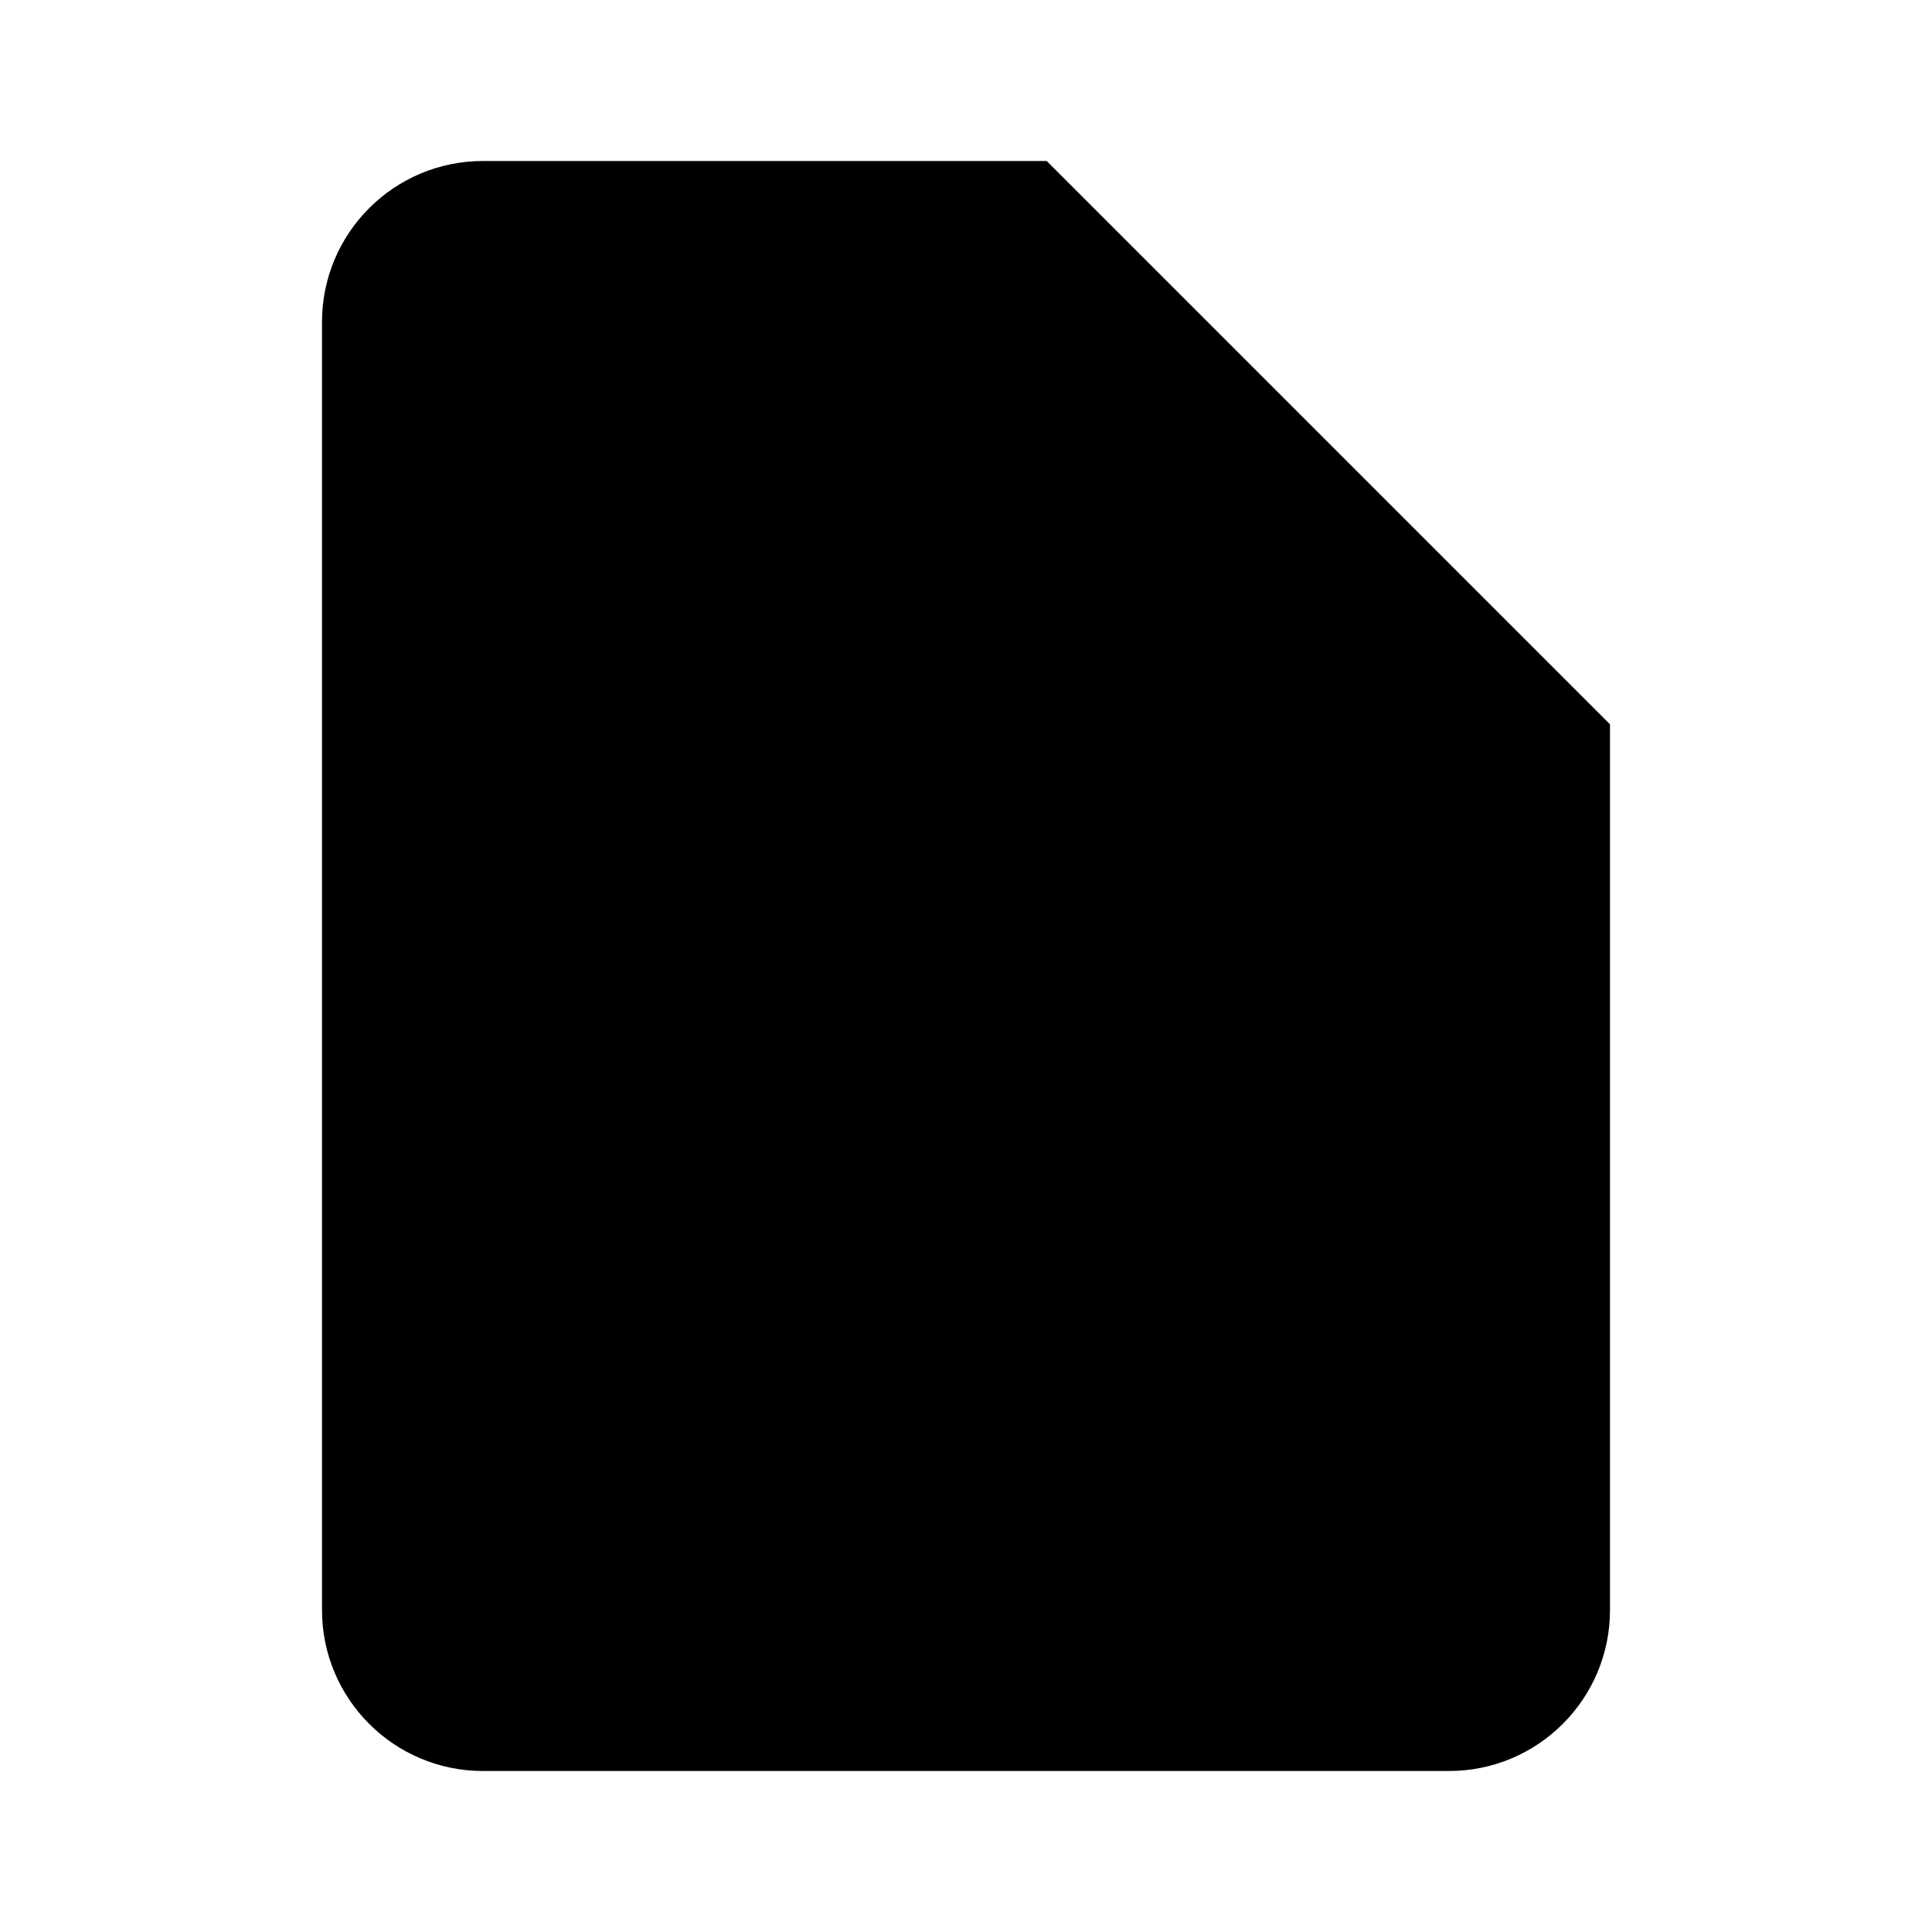
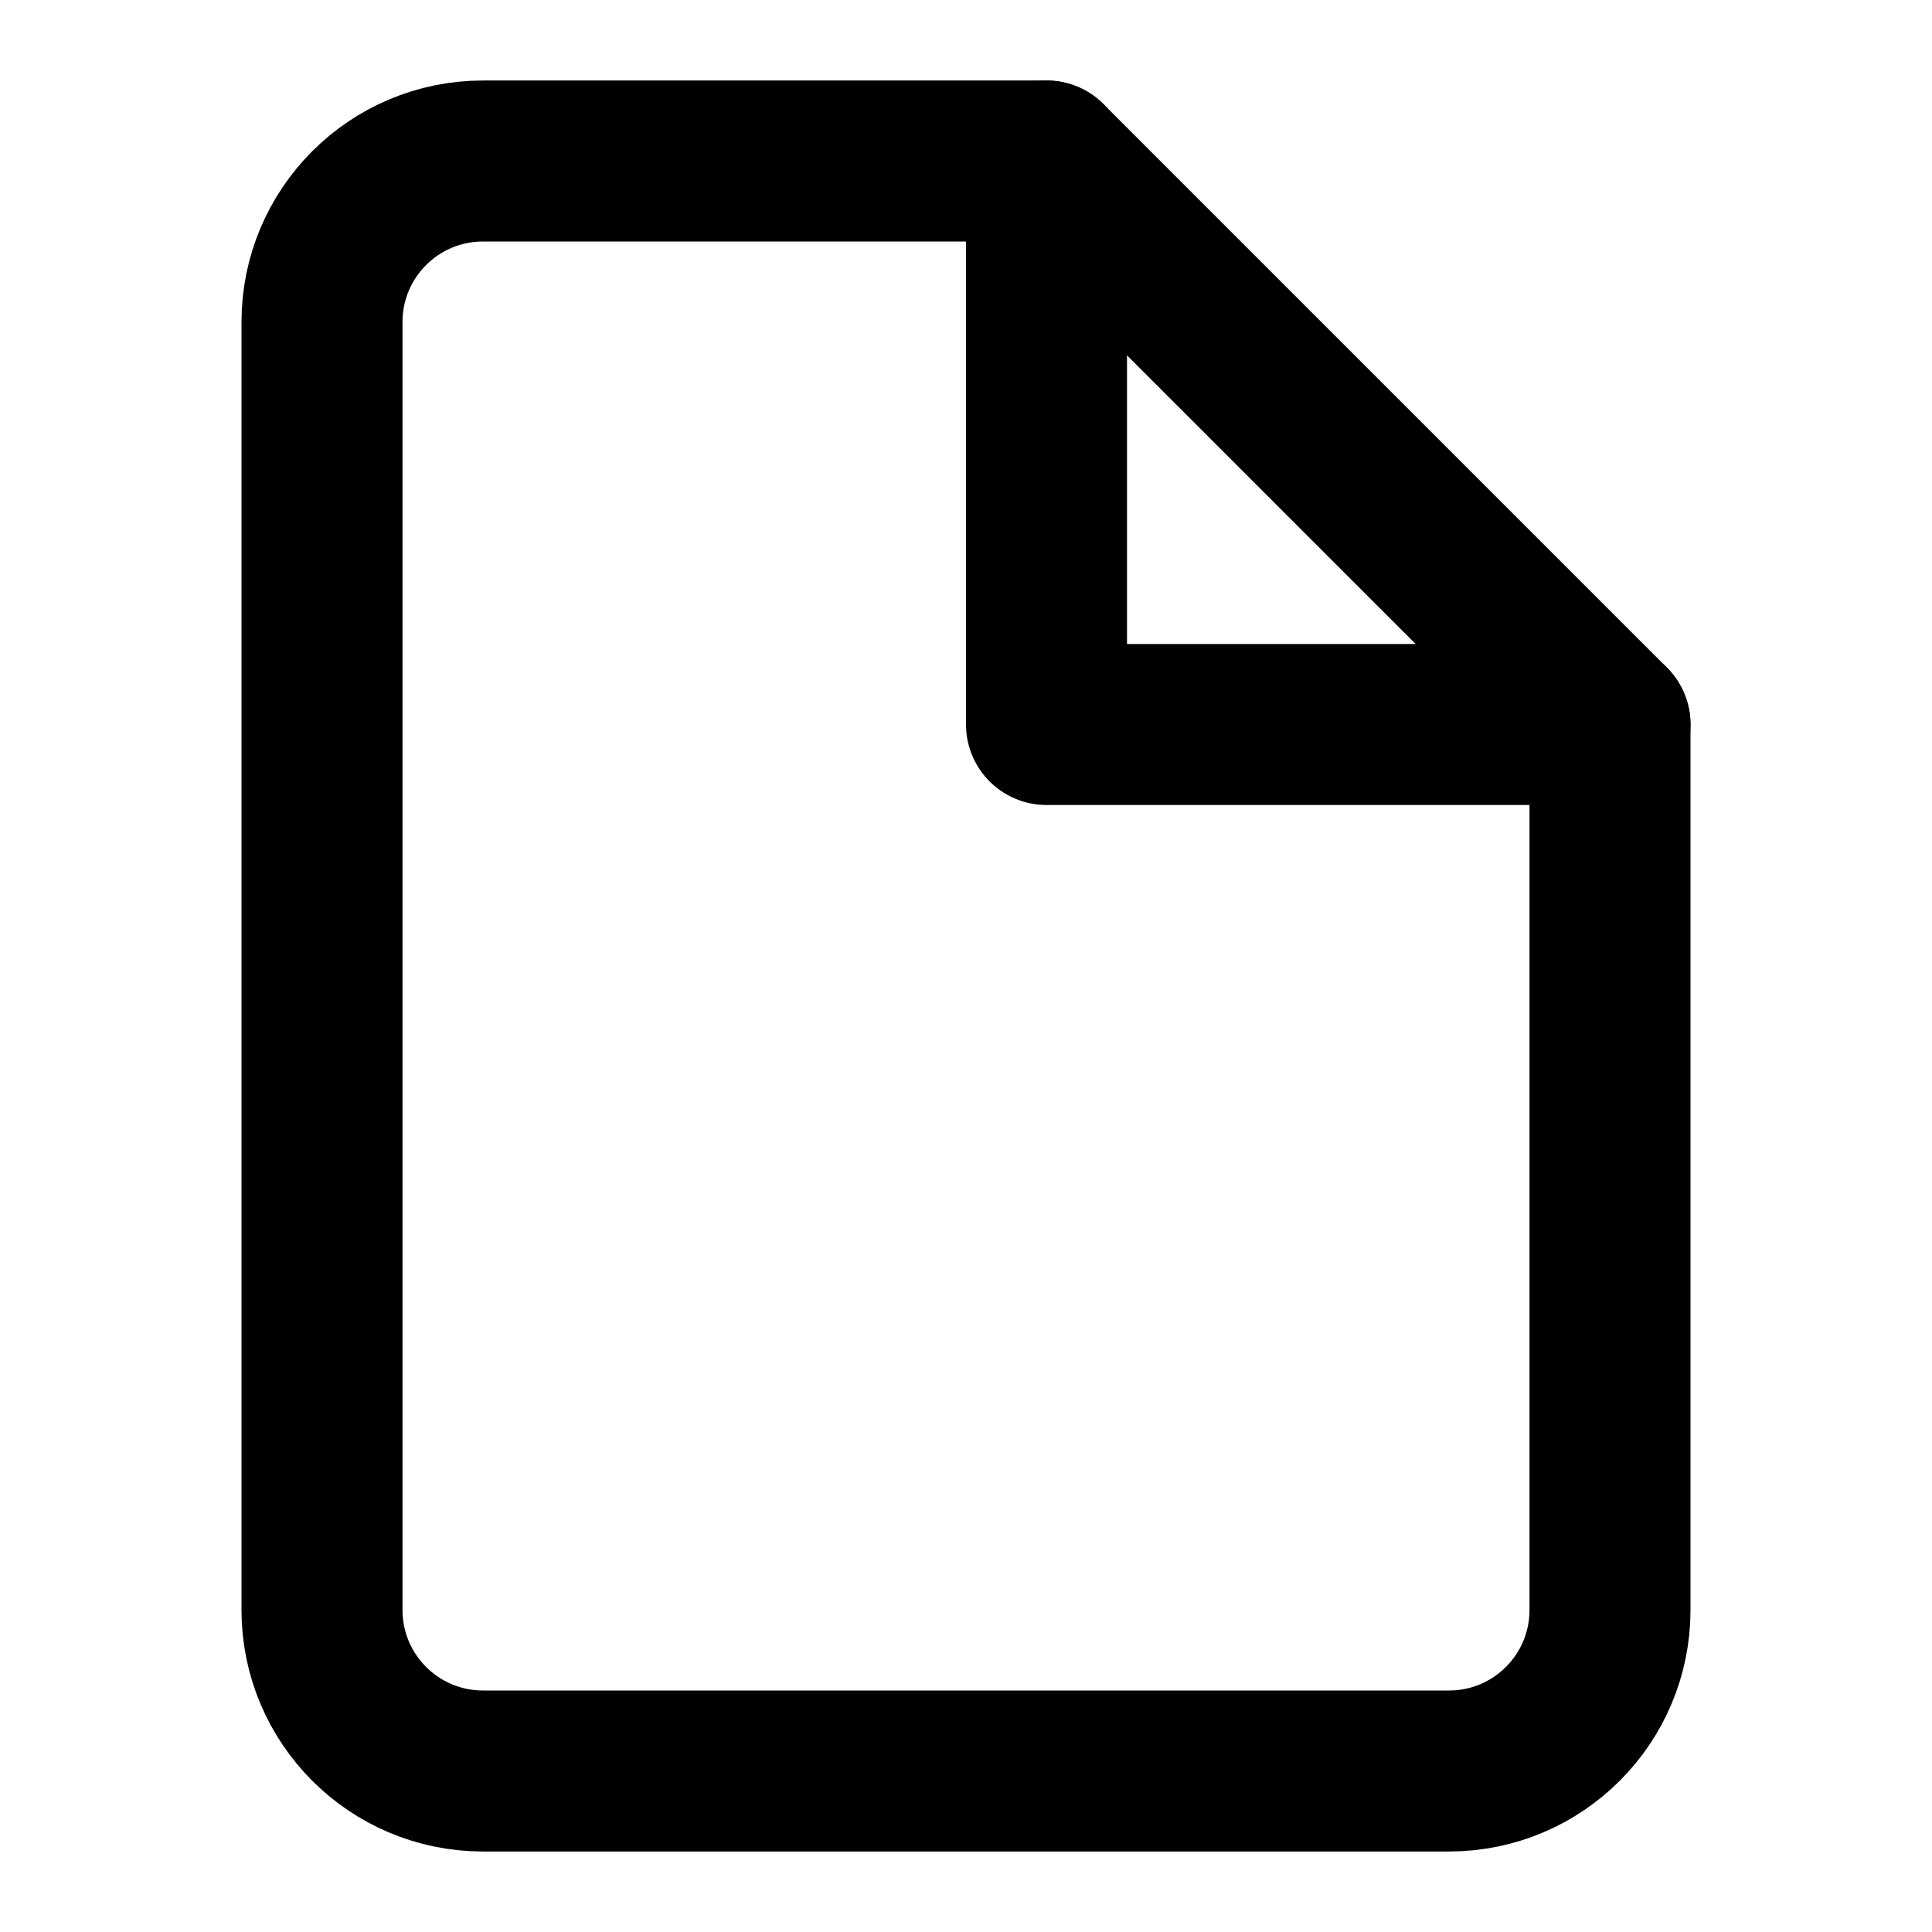
- <svg xmlns="http://www.w3.org/2000/svg" width="24" height="24" viewBox="0 0 24 24" fill="none">
-   <path fill="currentColor" d="M13 2H6a2 2 0 0 0-2 2v16a2 2 0 0 0 2 2h12a2 2 0 0 0 2-2V9z" />
-   <polyline fill="currentColor" points="13 2 13 9 20 9" />
+ <svg xmlns="http://www.w3.org/2000/svg" viewBox="0 0 24 24" width="24" height="24" fill="none" stroke="currentColor" stroke-width="2" stroke-linecap="round" stroke-linejoin="round">
+   <path d="M13 2H6a2 2 0 0 0-2 2v16a2 2 0 0 0 2 2h12a2 2 0 0 0 2-2V9z" />
+   <polyline points="13 2 13 9 20 9" />
</svg>
